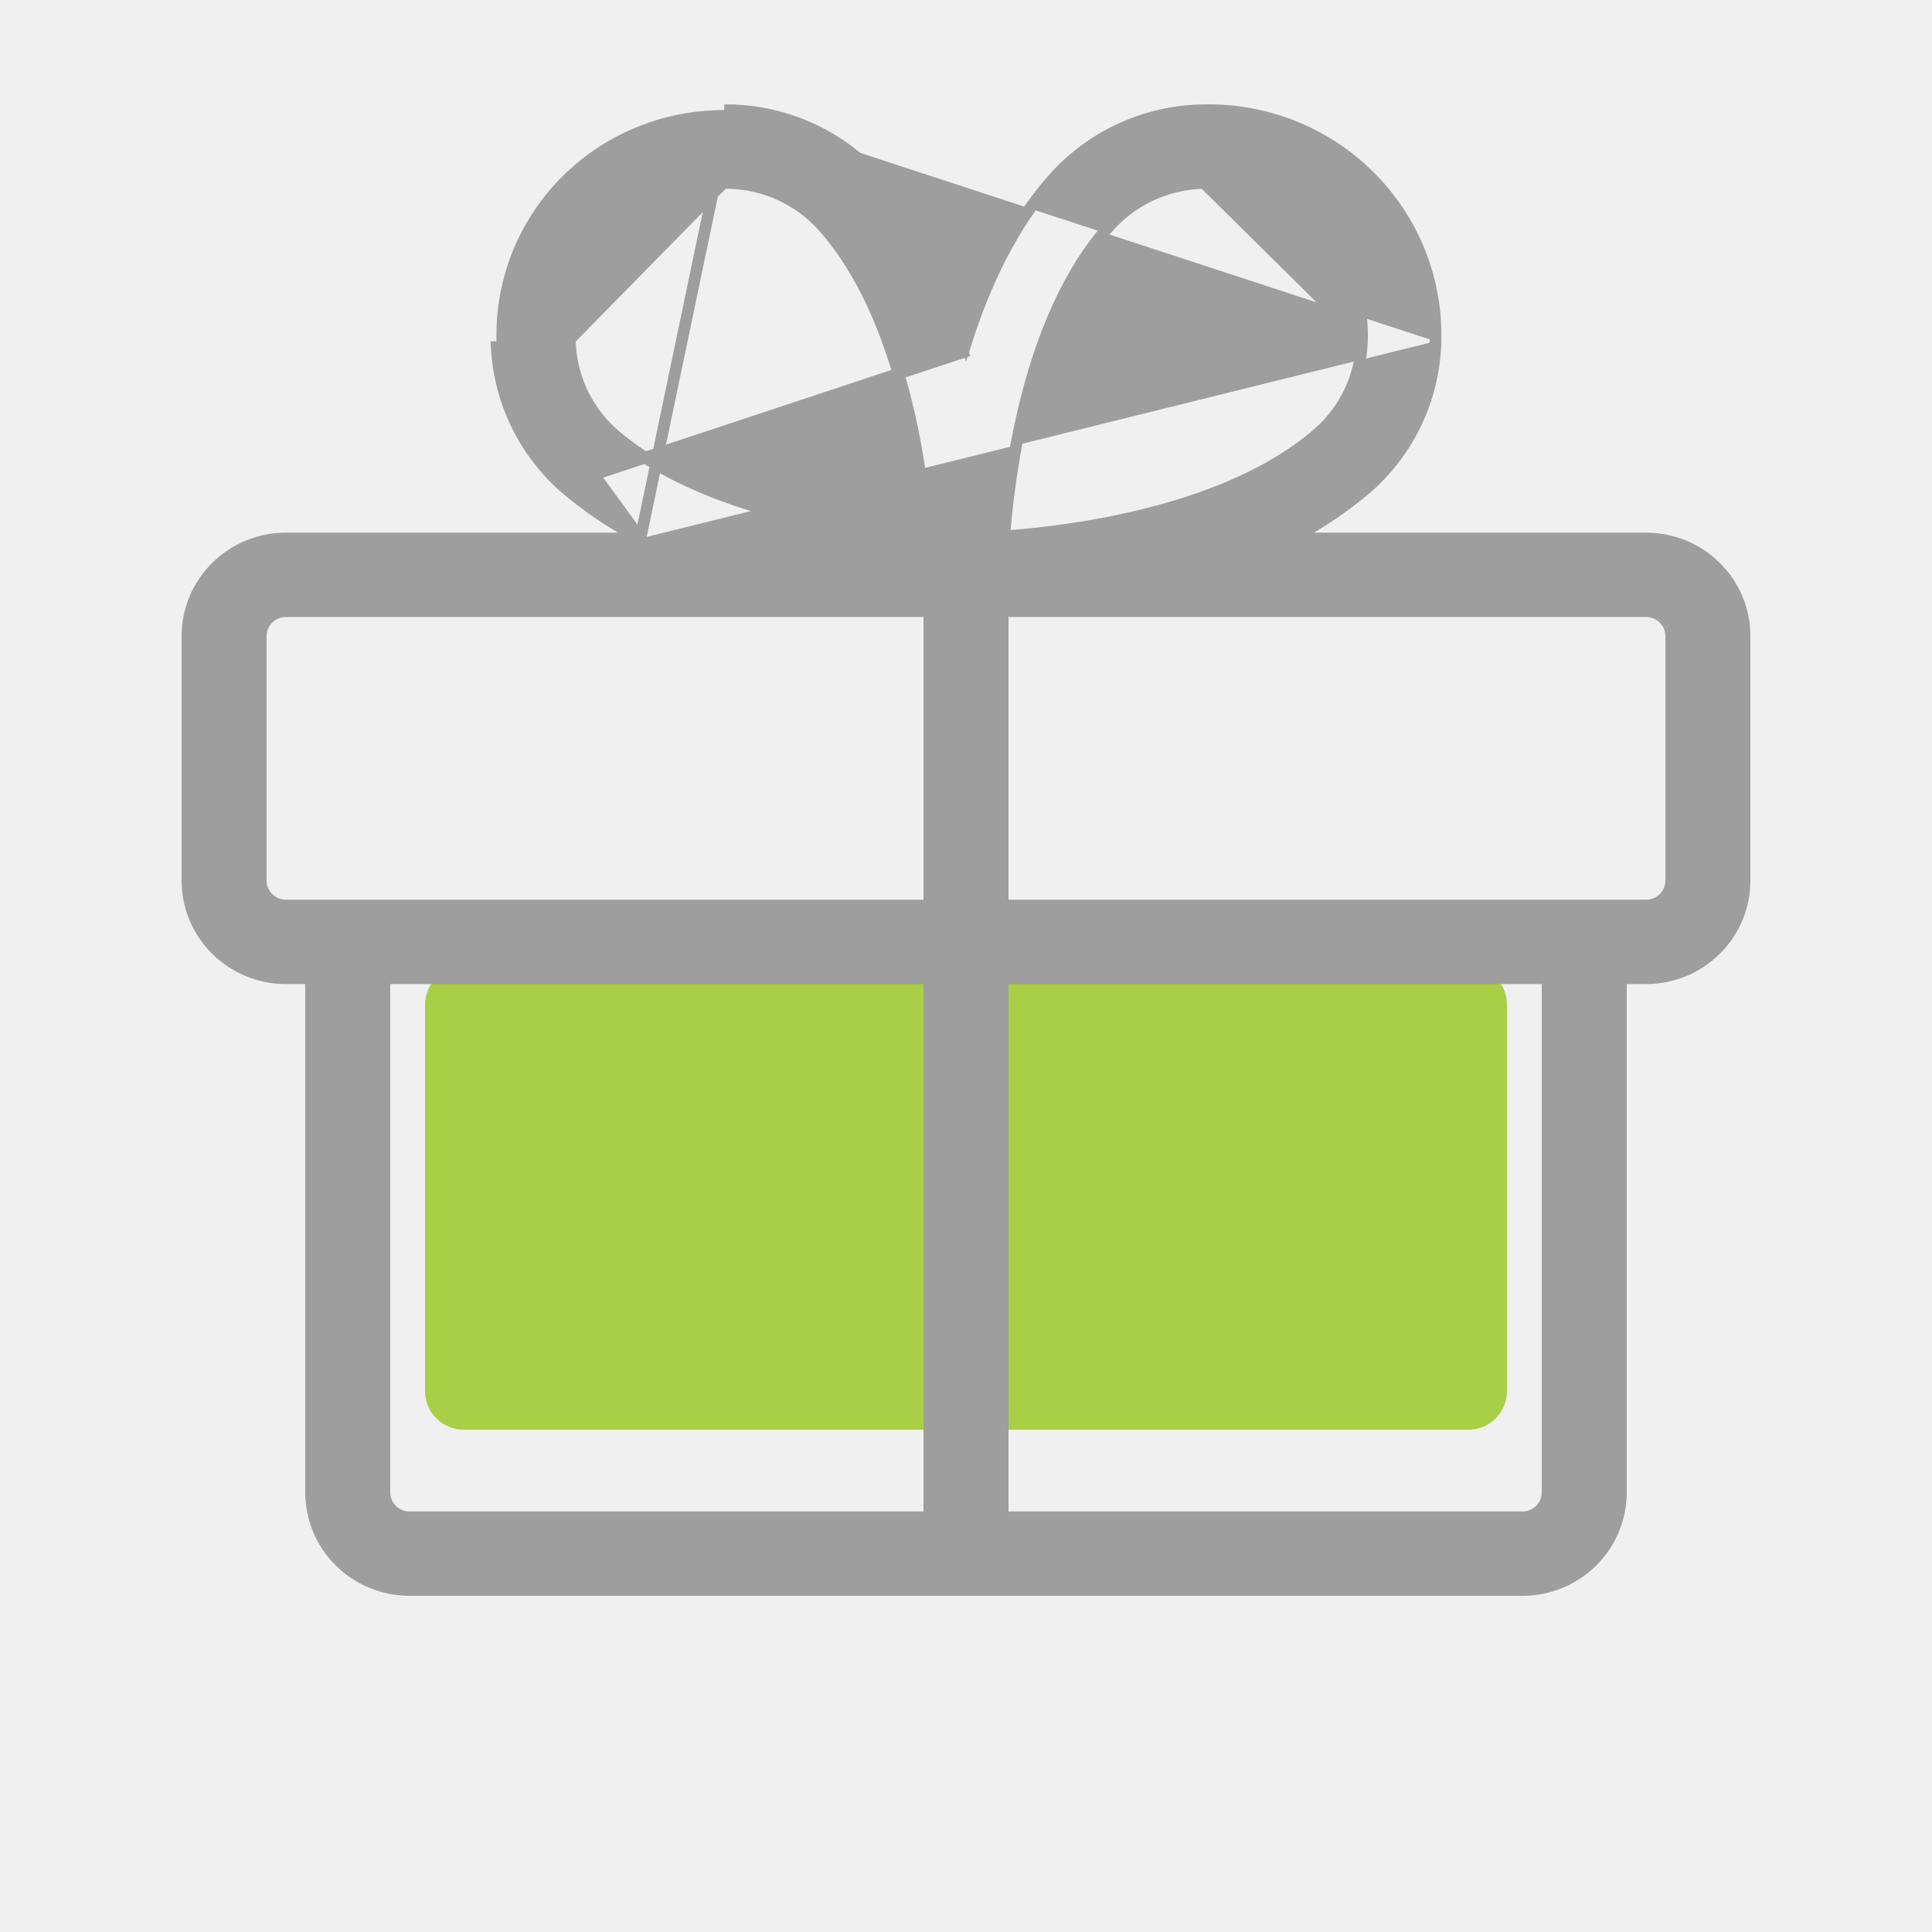
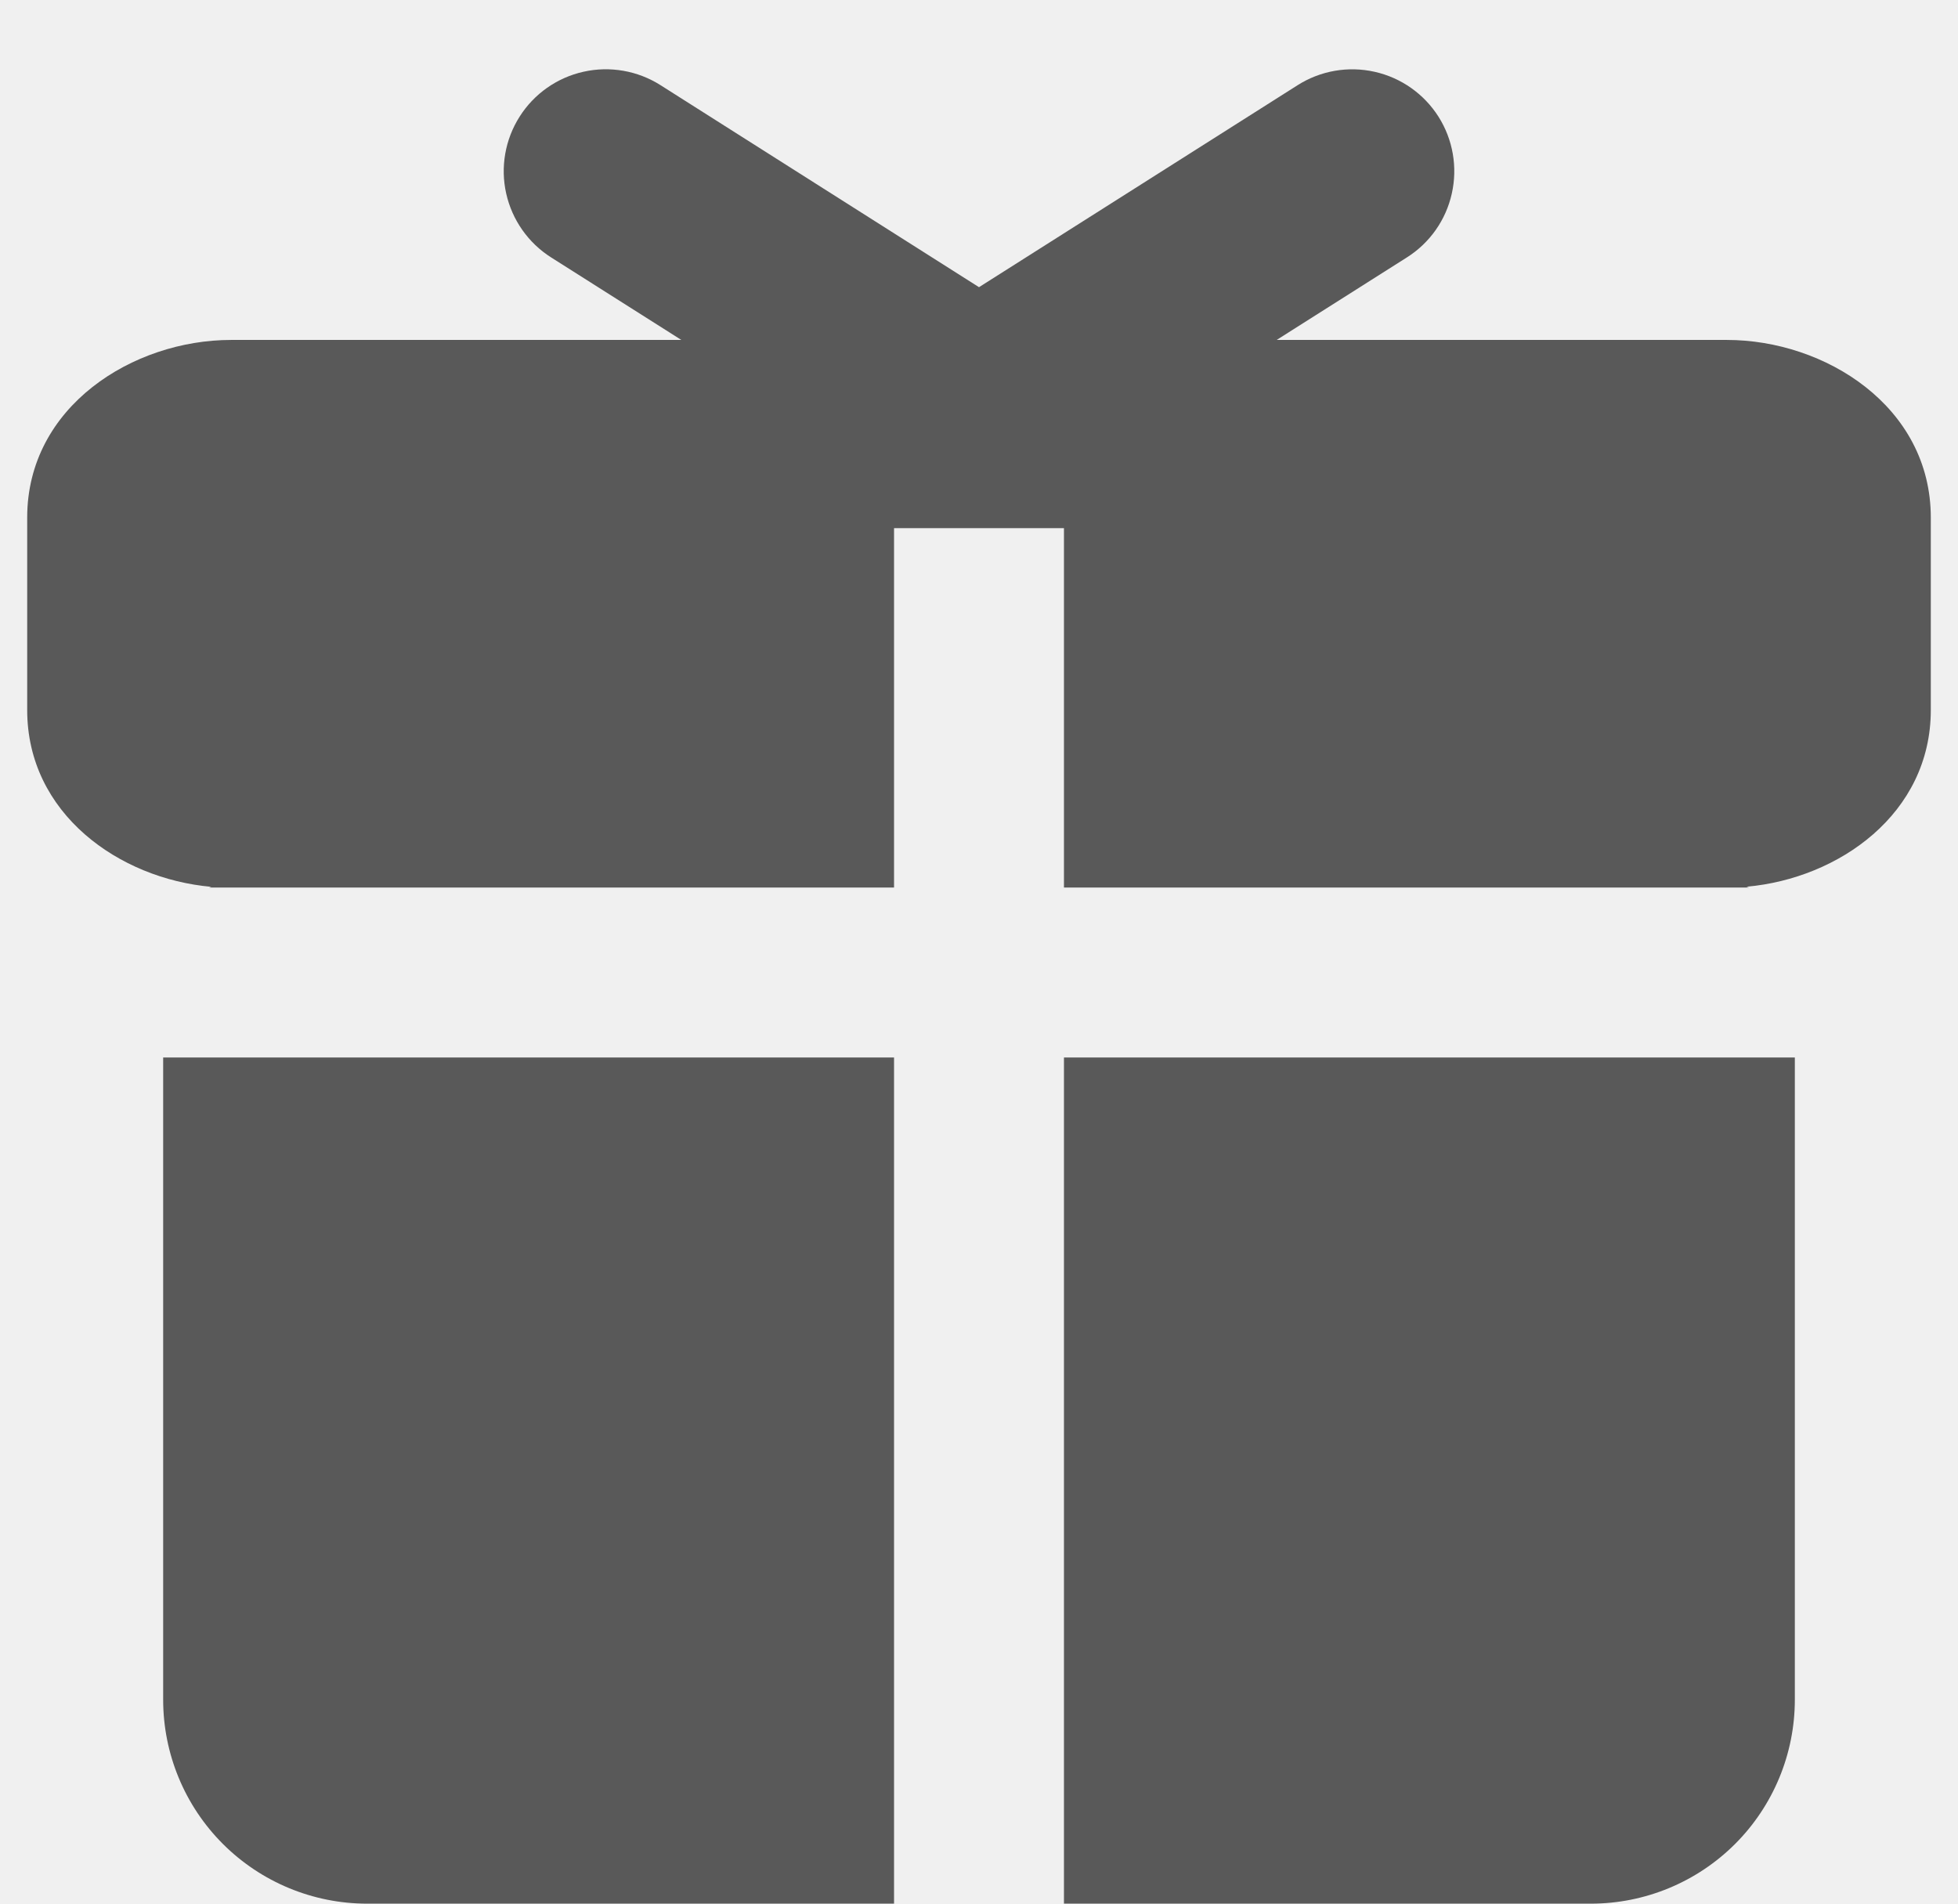
- <svg xmlns="http://www.w3.org/2000/svg" width="60" height="60" viewBox="0 0 60 60" fill="none">
-   <path d="M13.2 43.2V31.2C13.2 30.537 13.738 30 14.4 30H45.6C46.263 30 46.8 30.537 46.8 31.2V43.2C46.8 43.863 46.263 44.4 45.6 44.4H14.4C13.738 44.4 13.2 43.863 13.2 43.2Z" fill="#A8CF45" />
-   <path d="M19.89 16.722H8.88C8.069 16.722 7.291 17.04 6.717 17.608C6.143 18.176 5.82 18.947 5.82 19.752V27.351C5.82 28.155 6.143 28.926 6.717 29.494C7.291 30.062 8.069 30.381 8.88 30.381H9.66V46.35C9.66 47.154 9.983 47.925 10.557 48.493C11.131 49.061 11.909 49.38 12.72 49.38H47.28C48.091 49.38 48.869 49.061 49.443 48.493C50.017 47.925 50.34 47.154 50.34 46.35V30.381H51.12C51.931 30.381 52.709 30.062 53.283 29.494C53.857 28.926 54.18 28.155 54.18 27.351V19.752C54.18 18.947 53.857 18.176 53.283 17.608C52.709 17.04 51.931 16.722 51.12 16.722H40.111C40.953 16.286 41.742 15.755 42.463 15.139L42.465 15.137C43.114 14.566 43.637 13.867 44.001 13.086C44.365 12.305 44.562 11.459 44.58 10.599M19.89 16.722L22.67 3.423M19.89 16.722C19.047 16.286 18.258 15.755 17.537 15.139L17.535 15.137C16.886 14.566 16.363 13.867 15.999 13.086C15.635 12.305 15.438 11.458 15.42 10.598M19.89 16.722L15.42 10.598M44.58 10.599C44.58 10.599 44.58 10.599 44.58 10.599L44.4 10.594L44.58 10.598C44.58 10.598 44.58 10.598 44.58 10.599ZM44.58 10.599C44.608 9.649 44.439 8.703 44.085 7.82C43.73 6.937 43.197 6.134 42.518 5.462C41.839 4.79 41.028 4.263 40.136 3.912C39.244 3.562 38.289 3.395 37.33 3.423C36.462 3.44 35.607 3.635 34.818 3.995C34.029 4.355 33.324 4.872 32.746 5.515L32.746 5.515C31.44 6.973 30.577 8.824 30.001 10.638C29.427 8.825 28.564 6.977 27.254 5.515L27.254 5.515C26.676 4.872 25.971 4.355 25.182 3.995C24.393 3.635 23.538 3.44 22.67 3.423M22.67 3.423C22.67 3.423 22.671 3.423 22.671 3.423L22.666 3.602L22.669 3.423C22.669 3.423 22.67 3.423 22.67 3.423ZM15.42 10.598C15.42 10.598 15.42 10.598 15.42 10.598L15.6 10.594M15.42 10.598C15.42 10.599 15.42 10.599 15.42 10.599L15.6 10.594M15.6 10.594C15.573 9.669 15.737 8.747 16.082 7.887C16.428 7.027 16.947 6.245 17.609 5.59C18.27 4.936 19.06 4.422 19.93 4.08C20.799 3.738 21.73 3.576 22.666 3.602C23.509 3.619 24.341 3.809 25.107 4.159C25.874 4.508 26.559 5.011 27.12 5.635C28.467 7.139 29.339 9.063 29.906 10.942L17.654 15.002C17.024 14.447 16.515 13.769 16.162 13.01C15.809 12.252 15.617 11.429 15.6 10.594ZM42.3 10.534L42.3 10.532C42.318 9.902 42.208 9.275 41.977 8.688C41.746 8.101 41.398 7.566 40.955 7.114C40.511 6.661 39.98 6.302 39.393 6.056C38.806 5.81 38.176 5.683 37.538 5.682C37.538 5.682 37.538 5.682 37.538 5.682M42.3 10.534L37.538 5.502L37.538 5.682M42.3 10.534C42.29 11.084 42.166 11.626 41.934 12.127C41.703 12.627 41.369 13.075 40.955 13.442C39.535 14.685 37.582 15.46 35.705 15.941C33.946 16.392 32.269 16.58 31.189 16.658C31.272 15.596 31.464 13.945 31.92 12.211C32.408 10.357 33.193 8.425 34.454 7.014C34.825 6.604 35.278 6.274 35.783 6.045C36.289 5.816 36.837 5.692 37.394 5.682M42.3 10.534L37.394 5.682M37.538 5.682L37.394 5.682M37.538 5.682L37.394 5.682M17.7 10.532L17.7 10.535C17.706 11.087 17.827 11.631 18.055 12.135C18.284 12.637 18.616 13.088 19.029 13.459C20.454 14.702 22.409 15.477 24.286 15.958C26.044 16.408 27.72 16.596 28.796 16.675C28.717 15.606 28.527 13.947 28.072 12.208C27.587 10.351 26.804 8.419 25.546 7.014C25.175 6.604 24.723 6.274 24.216 6.045C23.711 5.816 23.163 5.692 22.606 5.682L22.462 5.682L22.462 5.682M17.7 10.532L17.52 10.537C17.501 9.883 17.615 9.232 17.855 8.622C18.095 8.013 18.456 7.457 18.917 6.988C19.377 6.518 19.928 6.145 20.537 5.89C21.146 5.635 21.8 5.503 22.462 5.502V5.682M17.7 10.532C17.682 9.902 17.792 9.275 18.023 8.688C18.254 8.101 18.602 7.566 19.045 7.114C19.489 6.661 20.02 6.302 20.607 6.056C21.194 5.81 21.824 5.683 22.462 5.682M17.7 10.532L22.462 5.682M8.1 27.351V19.752C8.1 19.548 8.182 19.352 8.328 19.208C8.474 19.063 8.673 18.982 8.88 18.982H28.86V28.121H8.88C8.673 28.121 8.474 28.039 8.328 27.895C8.182 27.75 8.1 27.555 8.1 27.351ZM11.94 46.35V30.381H28.86V47.12H12.72C12.512 47.12 12.314 47.038 12.168 46.894C12.022 46.749 11.94 46.553 11.94 46.35ZM48.06 46.35C48.06 46.553 47.978 46.749 47.832 46.894C47.686 47.038 47.487 47.12 47.28 47.12H31.14V30.381H48.06V46.35ZM51.9 27.351C51.9 27.555 51.818 27.75 51.672 27.895C51.526 28.039 51.328 28.121 51.12 28.121H31.14V18.982H51.12C51.328 18.982 51.526 19.063 51.672 19.208C51.818 19.352 51.9 19.548 51.9 19.752V27.351Z" fill="#9E9E9E" stroke="#9E9E9E" stroke-width="0.36" />
+ <svg xmlns="http://www.w3.org/2000/svg" width="36" height="35" viewBox="0 0 36 35" fill="none">
+   <g clip-path="url(#clip0_2983_45834)">
+     <path d="M12.143 1.565C11.723 1.299 11.214 1.21 10.728 1.319C10.243 1.427 9.82 1.724 9.554 2.144C9.287 2.564 9.198 3.073 9.307 3.558C9.416 4.044 9.712 4.466 10.133 4.733L12.527 6.25H4.25C2.445 6.25 0.5 7.473 0.5 9.515V13.055C0.5 14.96 2.192 16.155 3.885 16.305L3.842 16.318H16.438V9.71H19.562V16.318H32.157L32.112 16.303C33.81 16.153 35.5 14.96 35.5 13.055V9.515C35.5 7.473 33.555 6.25 31.75 6.25H23.473L25.867 4.733C26.288 4.467 26.585 4.045 26.693 3.559C26.802 3.074 26.714 2.565 26.448 2.145C26.181 1.725 25.759 1.428 25.274 1.32C24.789 1.211 24.28 1.299 23.86 1.565L18 5.28L12.143 1.565ZM33 19.443H19.562V35H29.25C30.245 35 31.198 34.605 31.902 33.902C32.605 33.199 33 32.245 33 31.25V19.443ZM16.438 19.443H3V31.25C3 32.245 3.395 33.199 4.098 33.902C4.802 34.605 5.755 35 6.75 35H16.438V19.443Z" fill="#595959" />
+     <path d="M23.492 8.451H12.242" stroke="#595959" stroke-width="1.25" stroke-linecap="round" stroke-linejoin="round" />
+   </g>
+   <defs>
+     <clipPath id="clip0_2983_45834">
+       <rect width="35" height="35" fill="white" transform="translate(0.5)" />
+     </clipPath>
+   </defs>
</svg>
